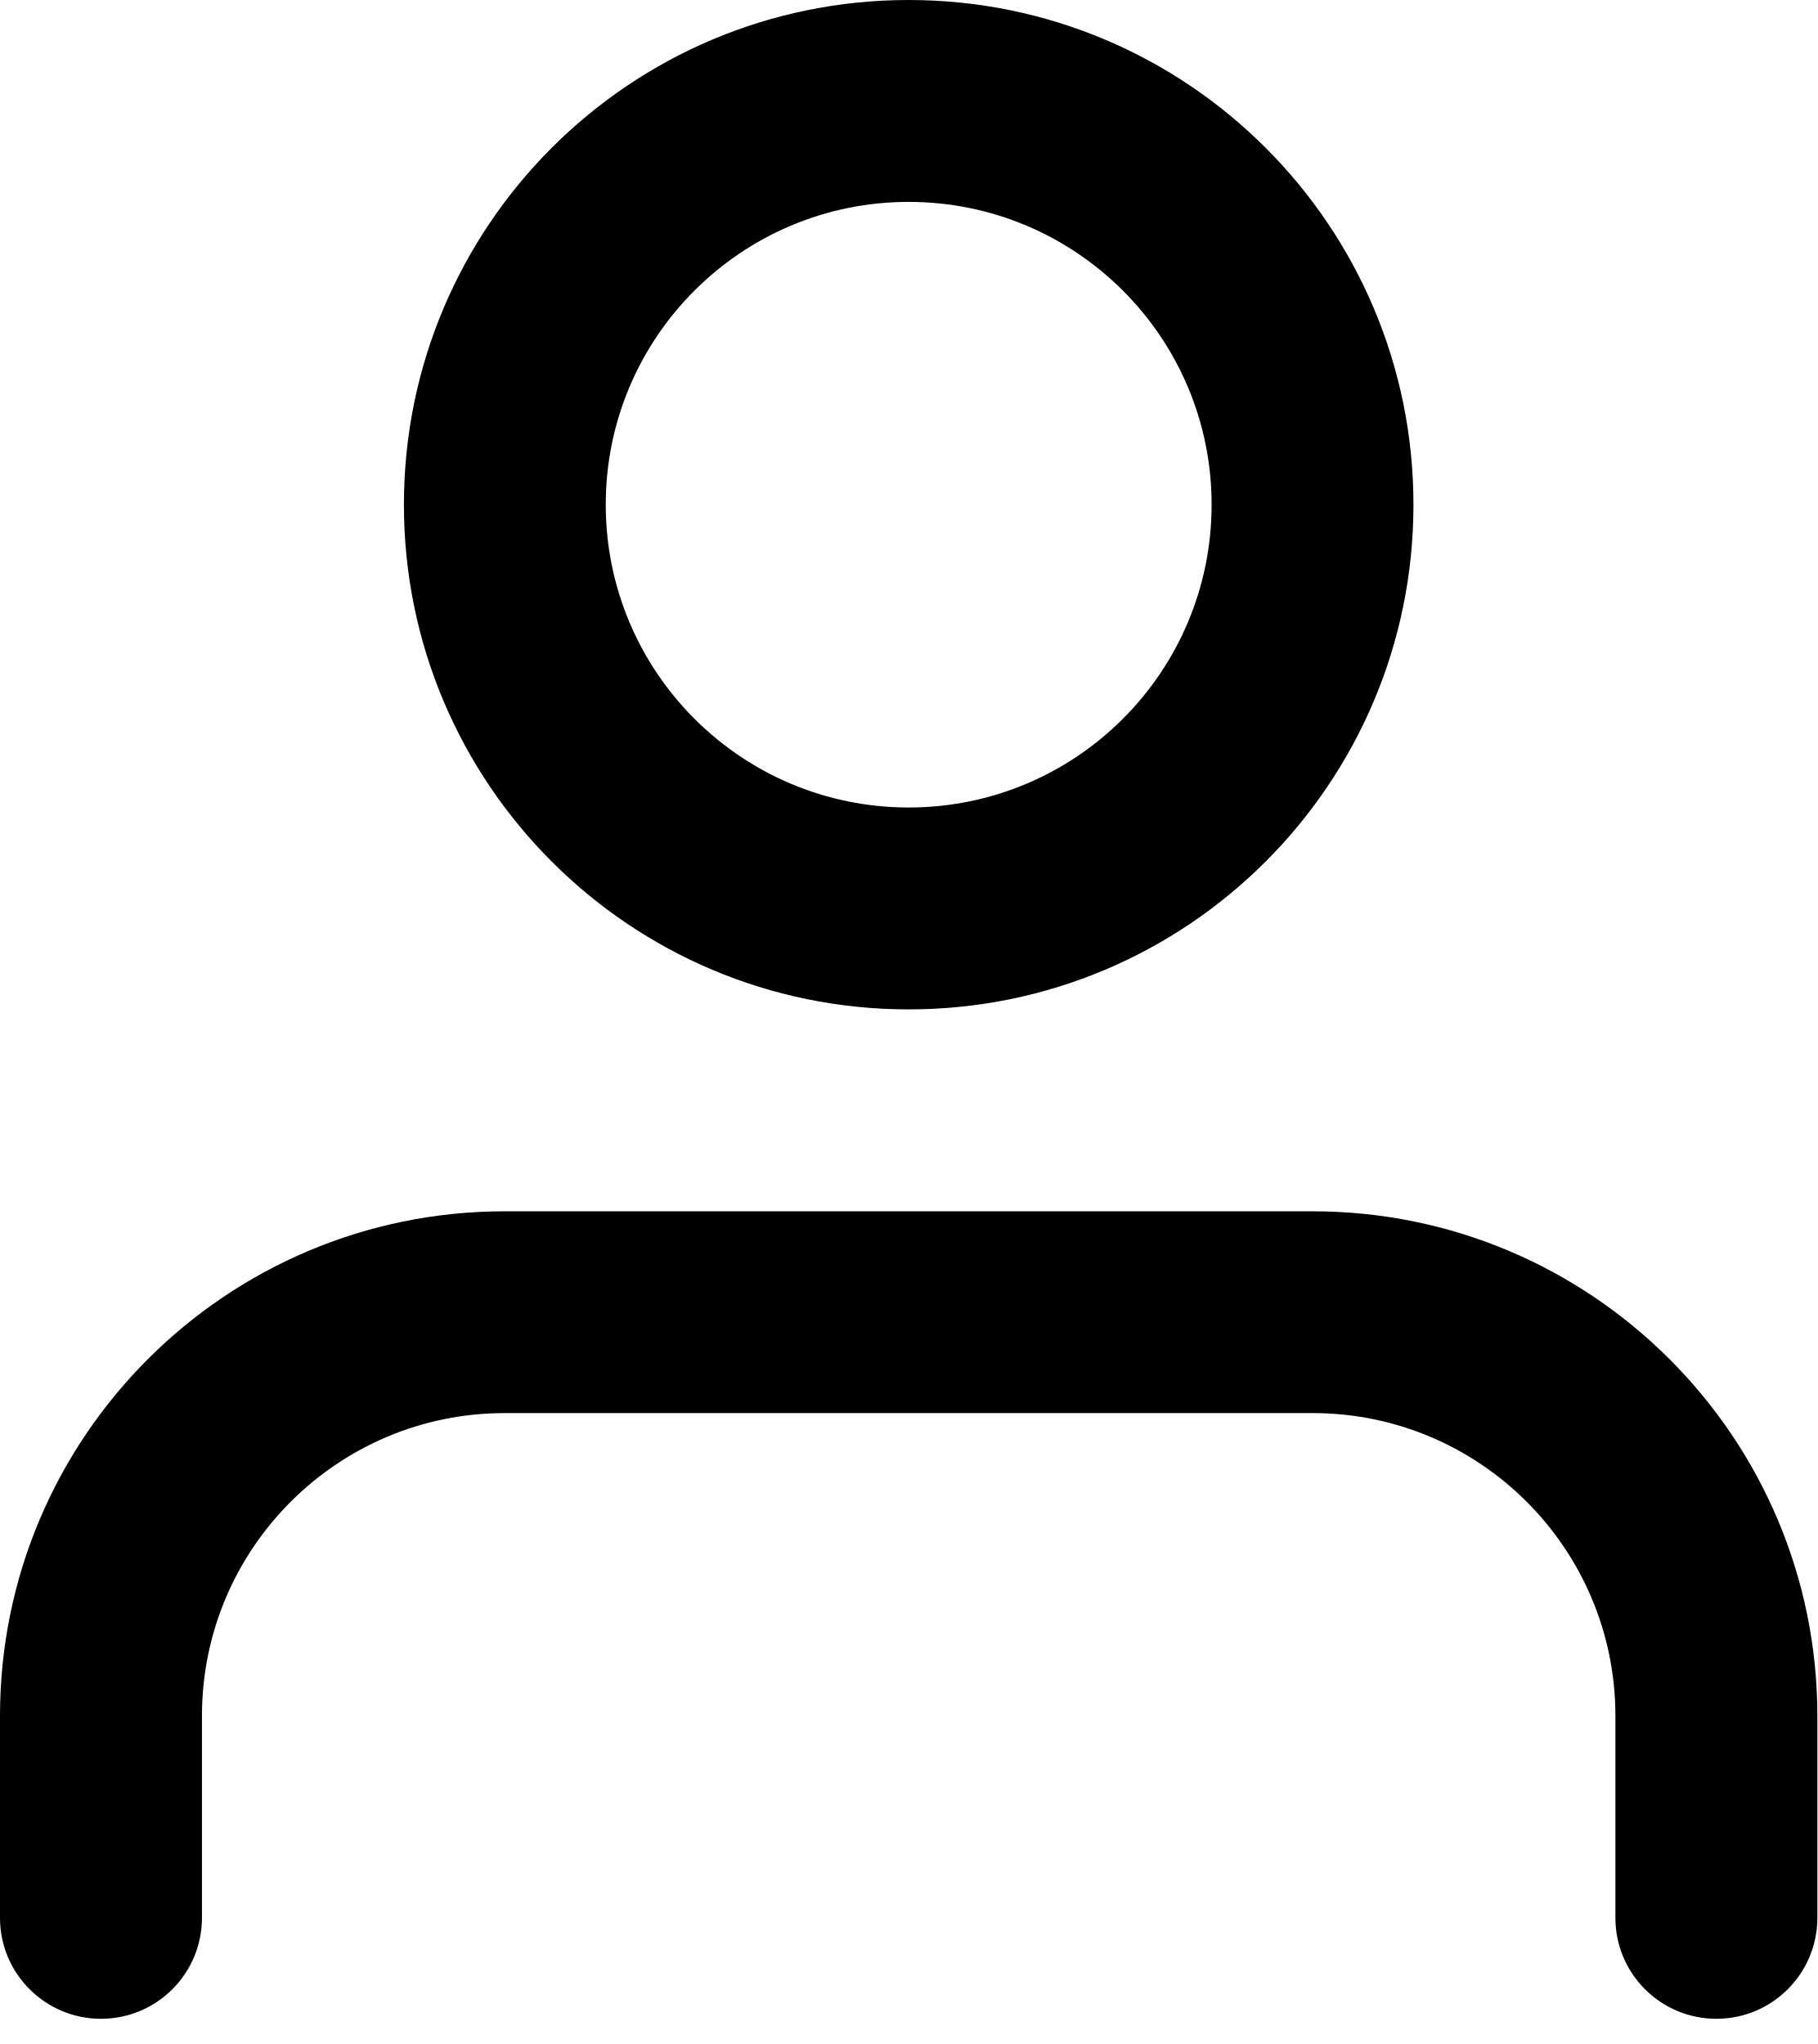
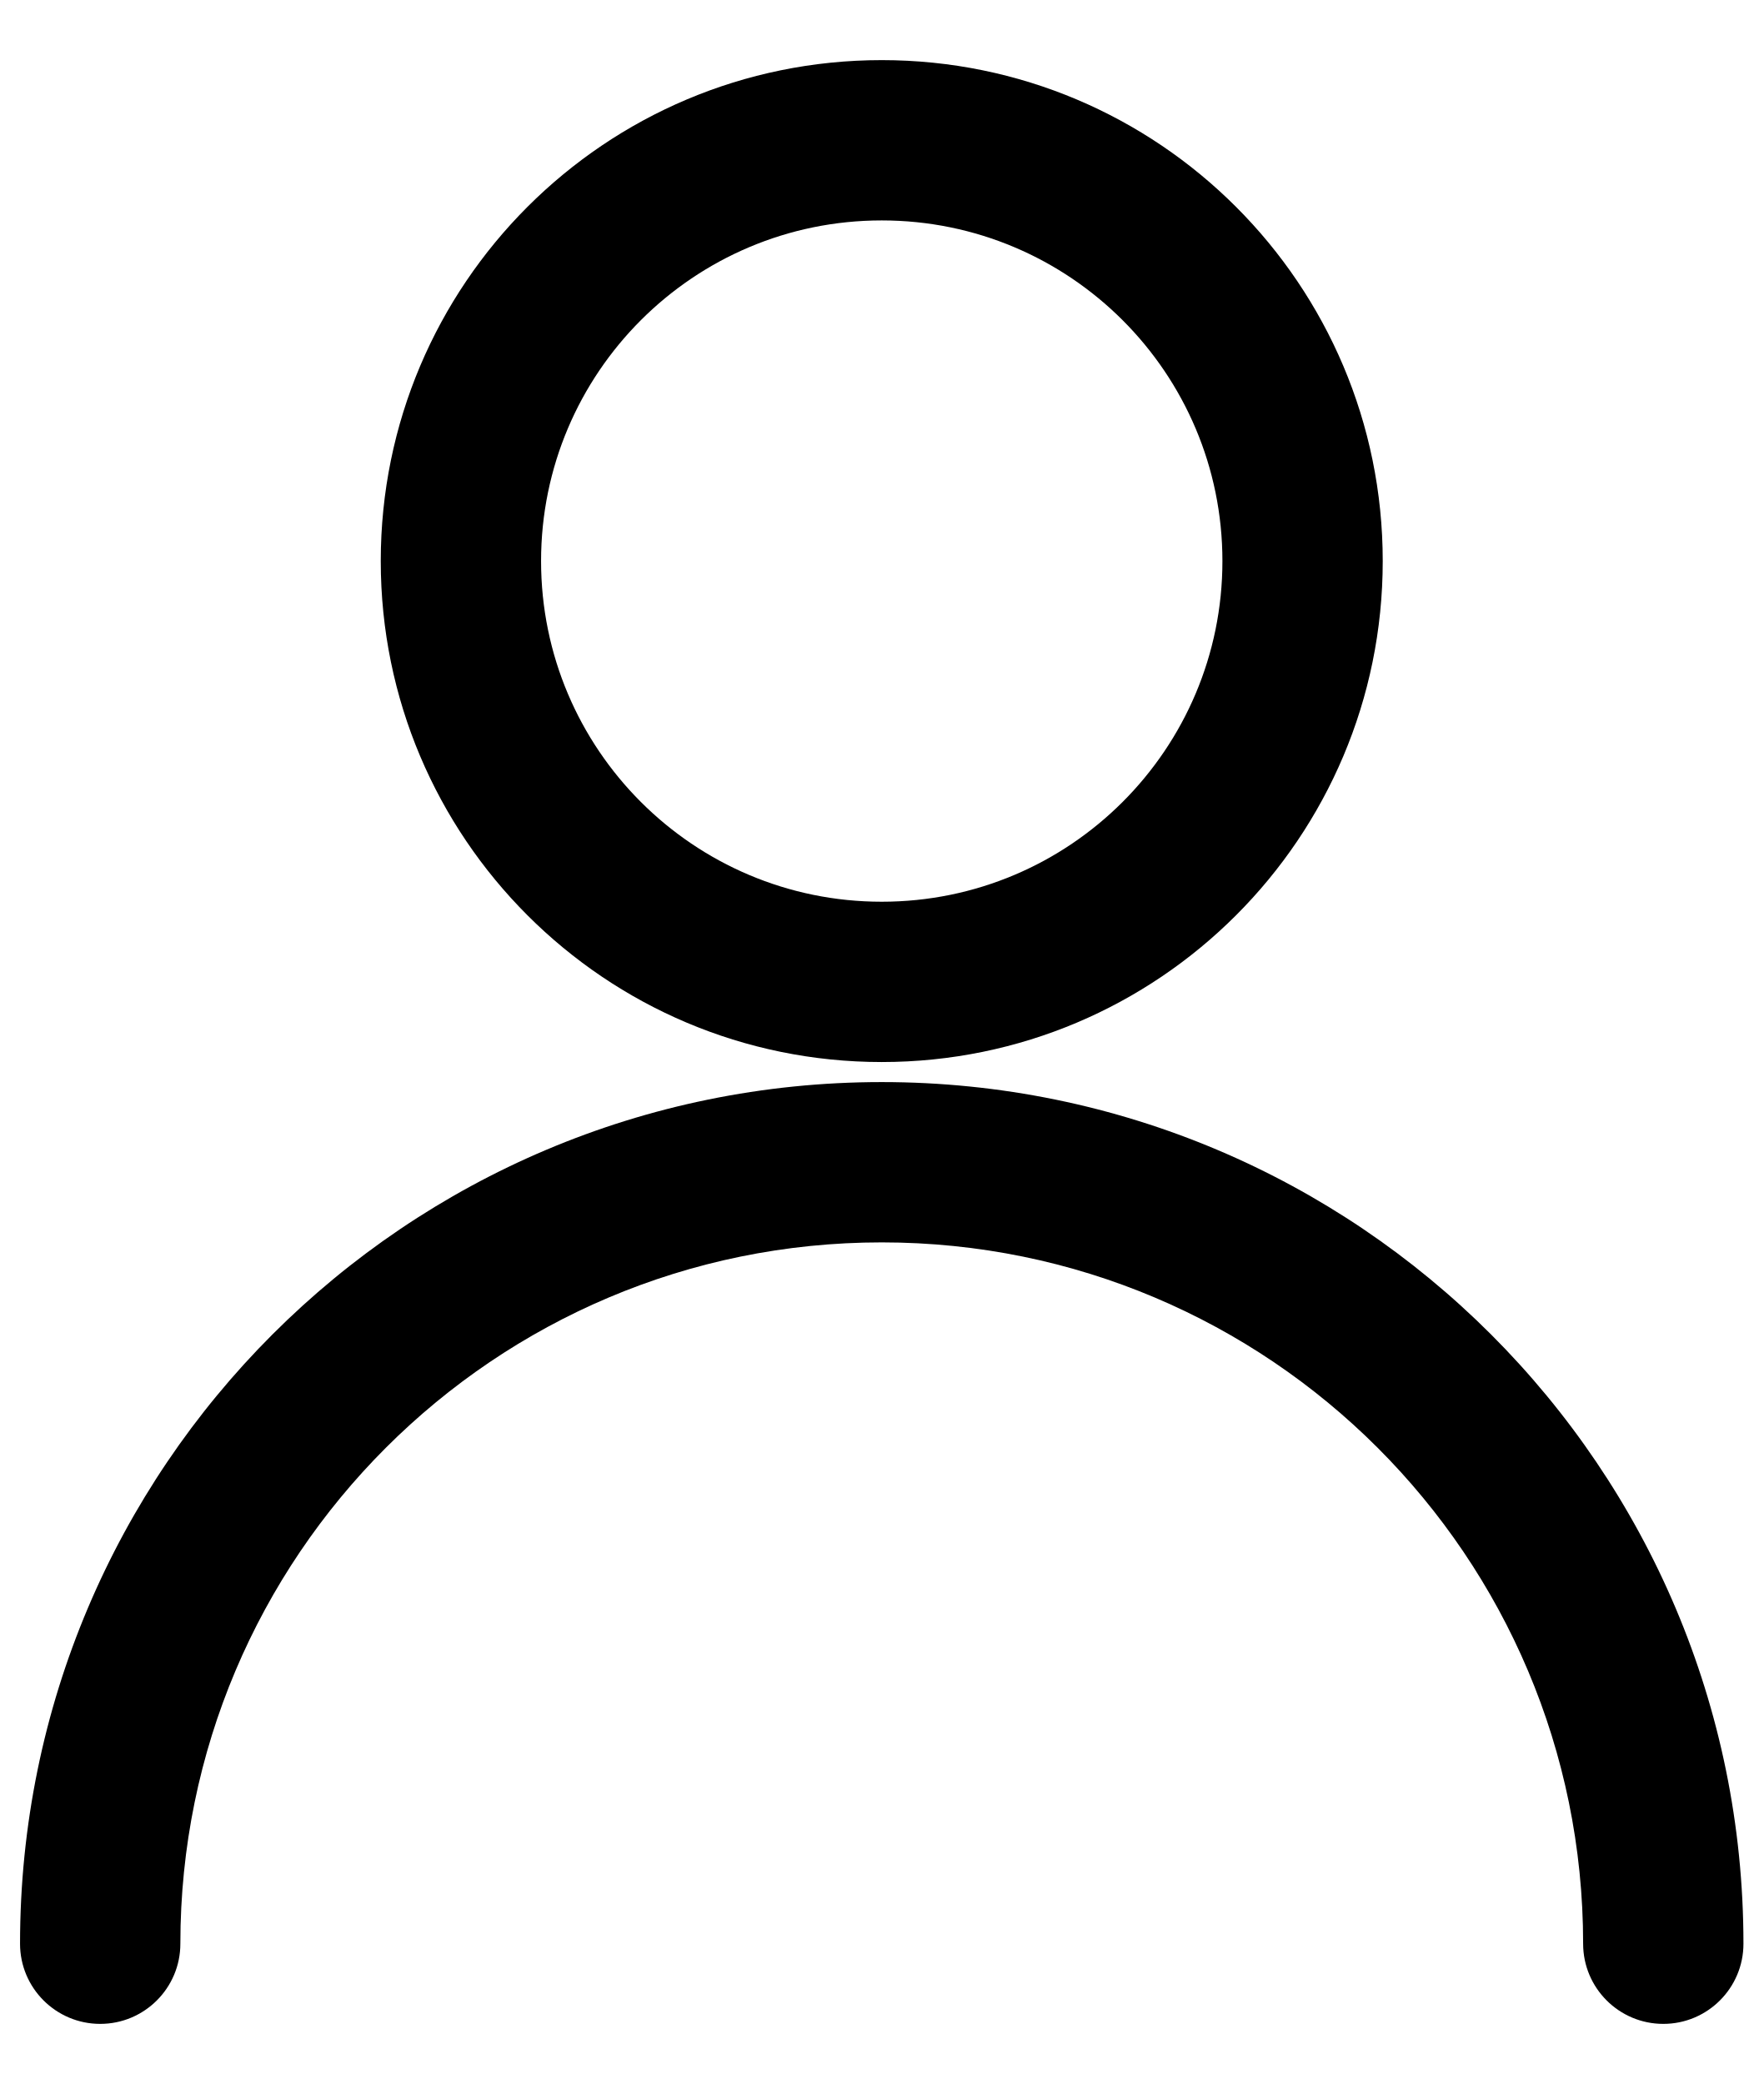
- <svg xmlns="http://www.w3.org/2000/svg" width="16px" height="18px" viewBox="0 0 16 18" version="1.1">
+ <svg xmlns="http://www.w3.org/2000/svg" width="22px" height="26px" viewBox="0 0 22 26" version="1.1">
  <defs />
-   <g id="Prototype" stroke="none" stroke-width="1" fill="none" fill-rule="evenodd">
-     <path d="M16,16.889 C16,17.38 15.602,17.778 15.111,17.778 C14.62,17.778 14.222,17.38 14.222,16.889 L14.222,15.111 C14.222,13.638 13.028,12.444 11.556,12.444 L4.444,12.444 C2.972,12.444 1.778,13.638 1.778,15.111 L1.778,16.889 C1.778,17.38 1.38,17.778 0.889,17.778 C0.398,17.778 0,17.38 0,16.889 L0,15.111 C0,12.657 1.99,10.667 4.444,10.667 L11.556,10.667 C14.01,10.667 16,12.657 16,15.111 L16,16.889 Z M8,8.889 C5.545,8.889 3.556,6.899 3.556,4.444 C3.556,1.99 5.545,0 8,0 C10.455,0 12.444,1.99 12.444,4.444 C12.444,6.899 10.455,8.889 8,8.889 Z M8,7.111 C9.473,7.111 10.667,5.917 10.667,4.444 C10.667,2.972 9.473,1.778 8,1.778 C6.527,1.778 5.333,2.972 5.333,4.444 C5.333,5.917 6.527,7.111 8,7.111 Z" id="Combined-Shape" fill="#000000" fill-rule="nonzero" />
+   <g id="Symbols" stroke="none" stroke-width="1" fill="none" fill-rule="evenodd">
+     <path d="M11,13.25 C7.548,13.25 4.75,10.452 4.75,7 C4.75,3.548 7.548,0.75 11,0.75 C14.452,0.75 17.25,3.548 17.25,7 C17.25,10.452 14.452,13.25 11,13.25 Z M11,11.25 C13.347,11.25 15.25,9.347 15.25,7 C15.25,4.653 13.347,2.75 11,2.75 C8.653,2.75 6.75,4.653 6.75,7 C6.75,9.347 8.653,11.25 11,11.25 Z M2.25,24.25 C2.25,24.802 1.802,25.25 1.25,25.25 C0.698,25.25 0.25,24.802 0.25,24.25 C0.25,18.313 5.063,13.5 11,13.5 C16.937,13.5 21.75,18.313 21.75,24.25 C21.75,24.802 21.302,25.25 20.75,25.25 C20.198,25.25 19.75,24.802 19.75,24.25 C19.75,19.418 15.832,15.5 11,15.5 C6.168,15.5 2.25,19.418 2.25,24.25 Z" id="Combined-Shape" fill="#000000" fill-rule="nonzero" />
  </g>
</svg>
